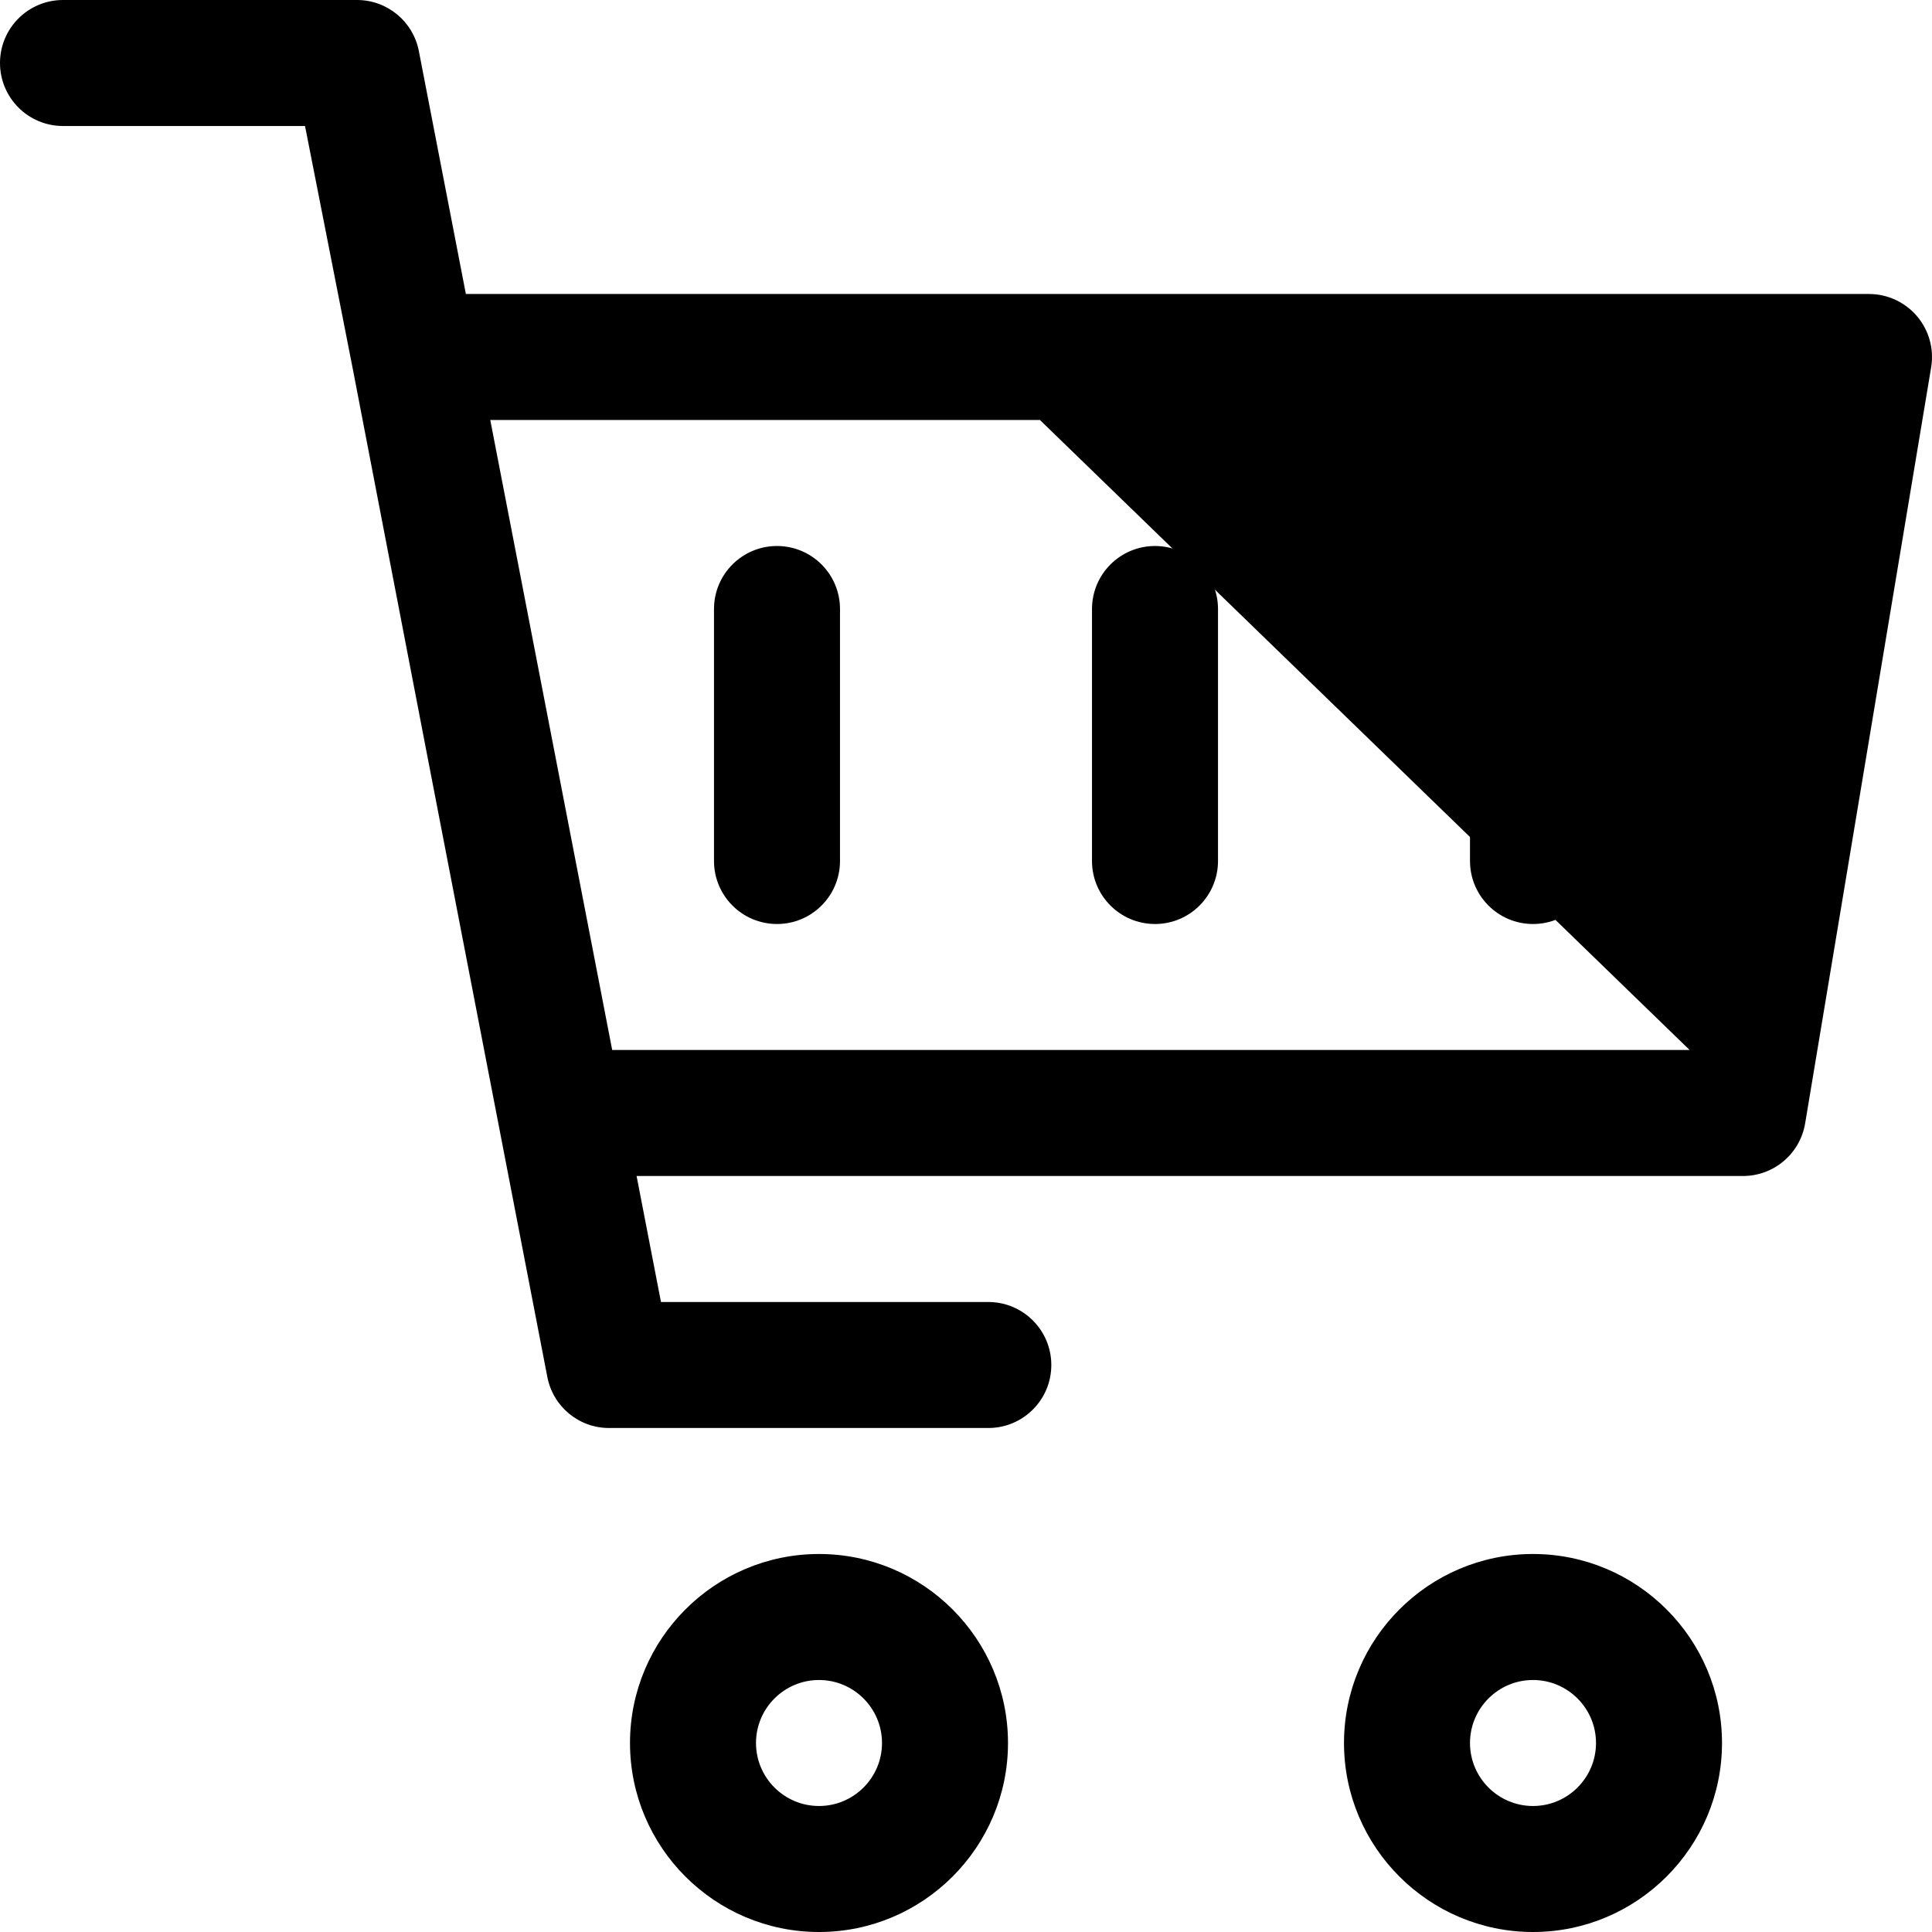
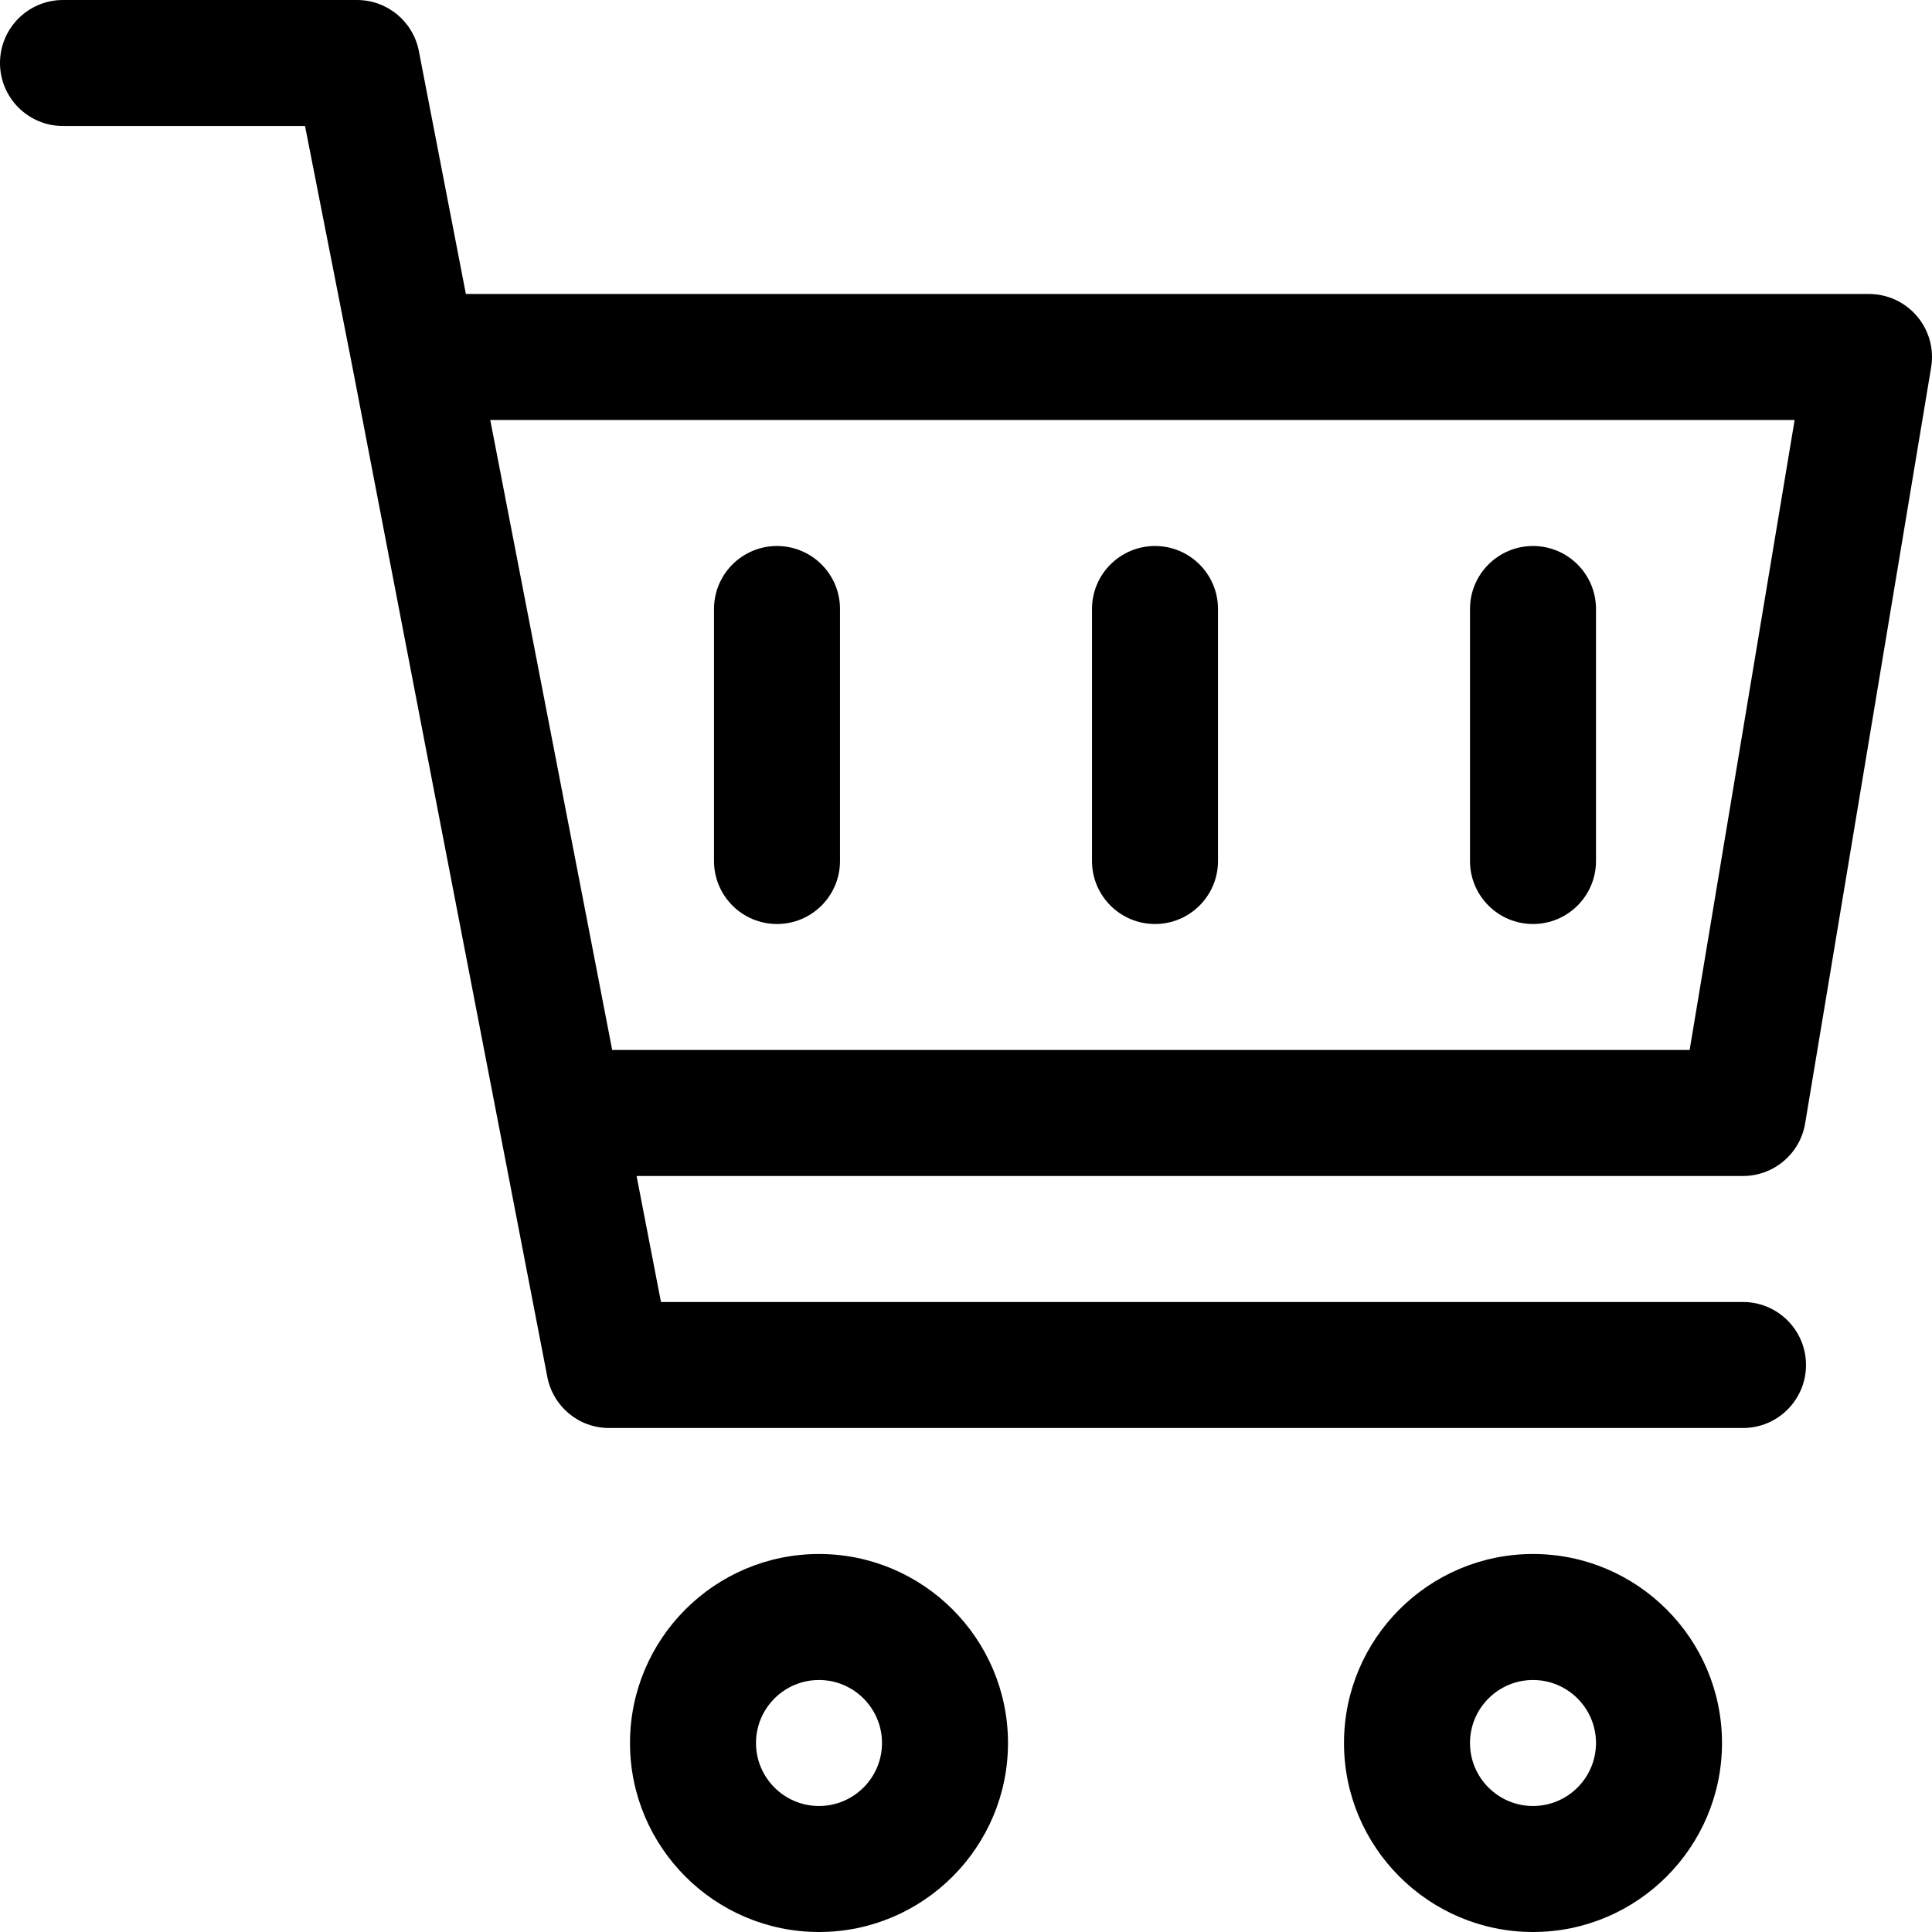
<svg xmlns="http://www.w3.org/2000/svg" version="1.1" id="Layer_1" x="0px" y="0px" viewBox="0 0 512 512" style="enable-background:new 0 0 512 512;" xml:space="preserve">
  <g>
    <g>
-       <path d="M478.382,297.701l33.391-200.348c0.807-4.842-0.557-9.791-3.73-13.536s-7.831-5.905-12.739-5.905H123.462L111,13.524    C109.48,5.672,102.606,0,94.609,0H16.696C7.475,0,0,7.475,0,16.696s7.475,16.696,16.696,16.696h64.139L93.496,97.78    c0,0,0,0.001,0,0.002l19.335,100.407l32.219,166.724c1.519,7.85,8.344,13.522,16.342,13.522h100.522    c9.22,0,16.696-7.475,16.696-16.696s-7.475-16.696-16.696-16.696H175.165l-6.462-33.391h293.21    C470.075,311.652,477.039,305.752,478.382,297.701z M162.239,278.261l-32.314-166.956h145.67L447.77,278.261H162.239z" />
+       <path d="M478.382,297.701l33.391-200.348c0.807-4.842-0.557-9.791-3.73-13.536s-7.831-5.905-12.739-5.905H123.462L111,13.524    C109.48,5.672,102.606,0,94.609,0H16.696C7.475,0,0,7.475,0,16.696s7.475,16.696,16.696,16.696h64.139L93.496,97.78    c0,0,0,0.001,0,0.002l19.335,100.407l32.219,166.724c1.519,7.85,8.344,13.522,16.342,13.522h300.522    c9.22,0,16.696-7.475,16.696-16.696s-7.475-16.696-16.696-16.696H175.165l-6.462-33.391h293.21    C470.075,311.652,477.039,305.752,478.382,297.701z M162.239,278.261l-32.314-166.956h345.67L447.77,278.261H162.239z" />
    </g>
  </g>
  <g>
    <g>
      <path d="M217.043,411.826c-27.618,0-50.087,22.469-50.087,50.087S189.426,512,217.043,512c27.618,0,50.087-22.469,50.087-50.087    S244.661,411.826,217.043,411.826z M217.043,478.609c-9.206,0-16.696-7.49-16.696-16.696s7.49-16.696,16.696-16.696    c9.206,0,16.696,7.49,16.696,16.696S226.249,478.609,217.043,478.609z" />
    </g>
  </g>
  <g>
    <g>
      <path d="M406.261,411.826c-27.618,0-50.087,22.469-50.087,50.087S378.643,512,406.261,512s50.087-22.469,50.087-50.087    S433.879,411.826,406.261,411.826z M406.261,478.609c-9.206,0-16.696-7.49-16.696-16.696s7.49-16.696,16.696-16.696    s16.696,7.49,16.696,16.696S415.467,478.609,406.261,478.609z" />
    </g>
  </g>
  <g>
    <g>
      <path d="M306.087,144.696c-9.22,0-16.696,7.475-16.696,16.696v66.783c0,9.22,7.475,16.696,16.696,16.696    s16.696-7.475,16.696-16.696v-66.783C322.783,152.171,315.307,144.696,306.087,144.696z" />
    </g>
  </g>
  <g>
    <g>
      <path d="M406.261,144.696c-9.22,0-16.696,7.475-16.696,16.696v66.783c0,9.22,7.475,16.696,16.696,16.696    s16.696-7.475,16.696-16.696v-66.783C422.957,152.171,415.481,144.696,406.261,144.696z" />
    </g>
  </g>
  <g>
    <g>
      <path d="M205.913,144.696c-9.22,0-16.696,7.475-16.696,16.696v66.783c0,9.22,7.475,16.696,16.696,16.696    c9.22,0,16.696-7.475,16.696-16.696v-66.783C222.609,152.171,215.133,144.696,205.913,144.696z" />
    </g>
  </g>
</svg>
